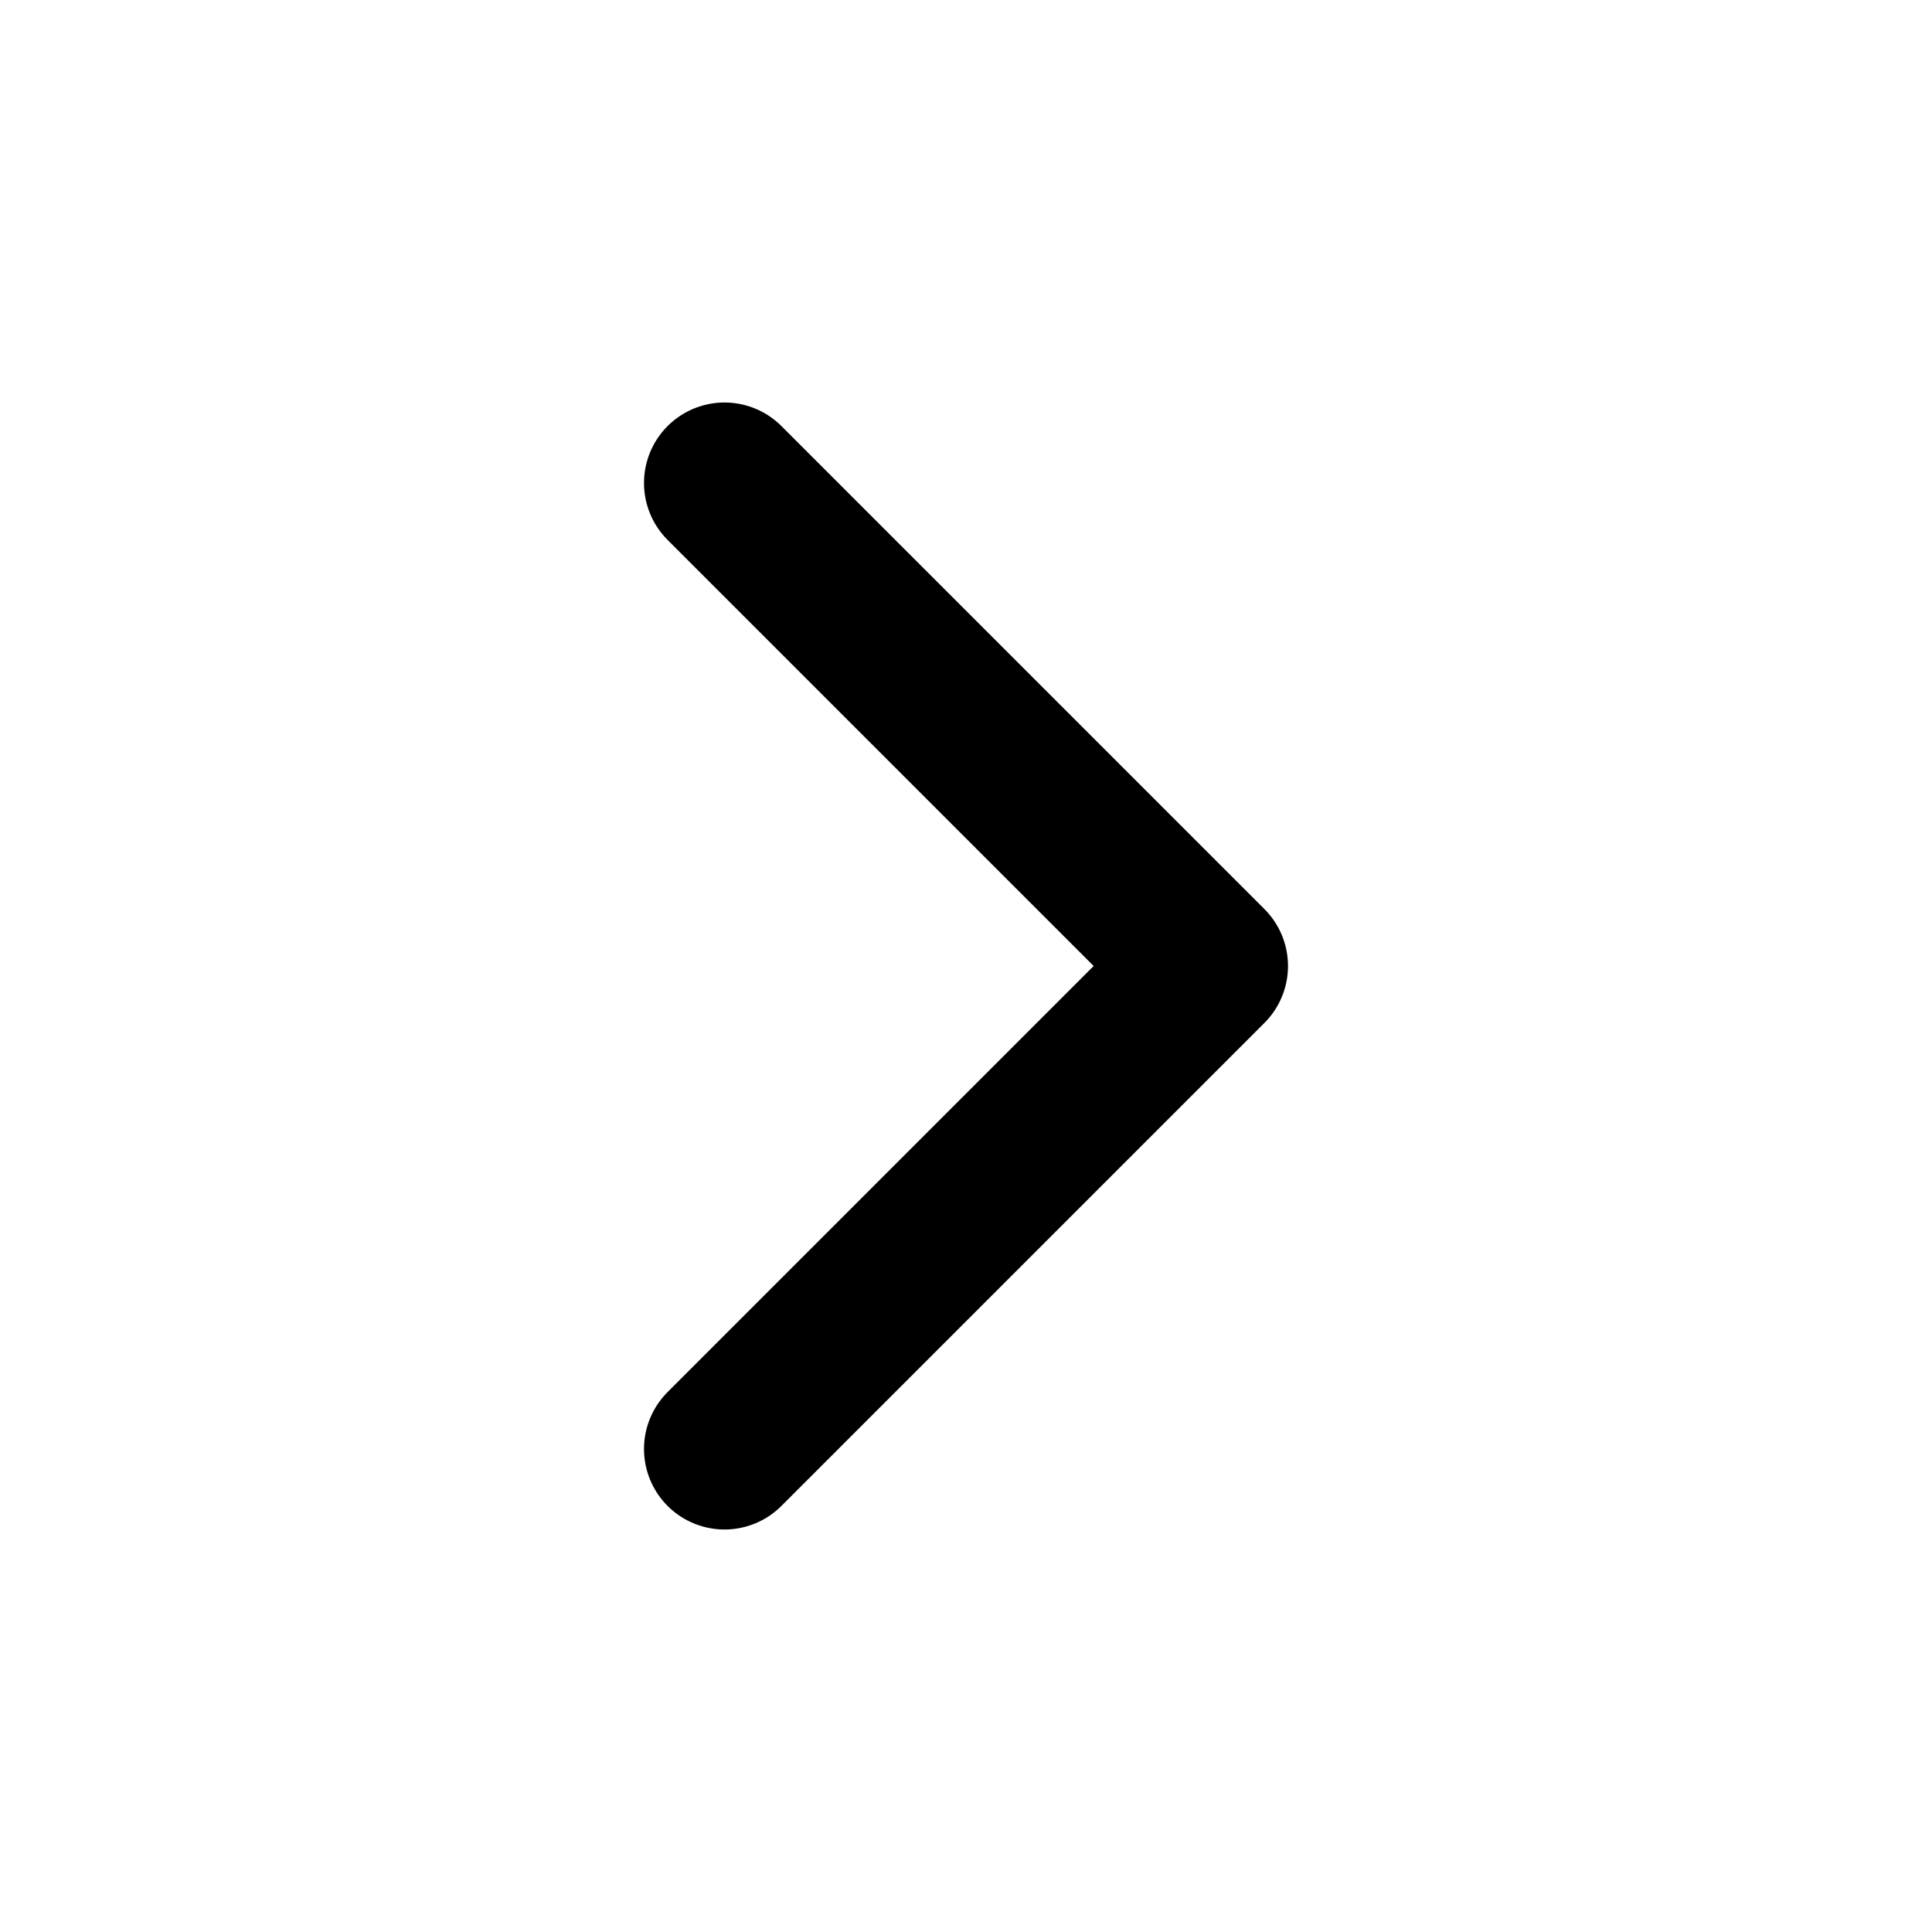
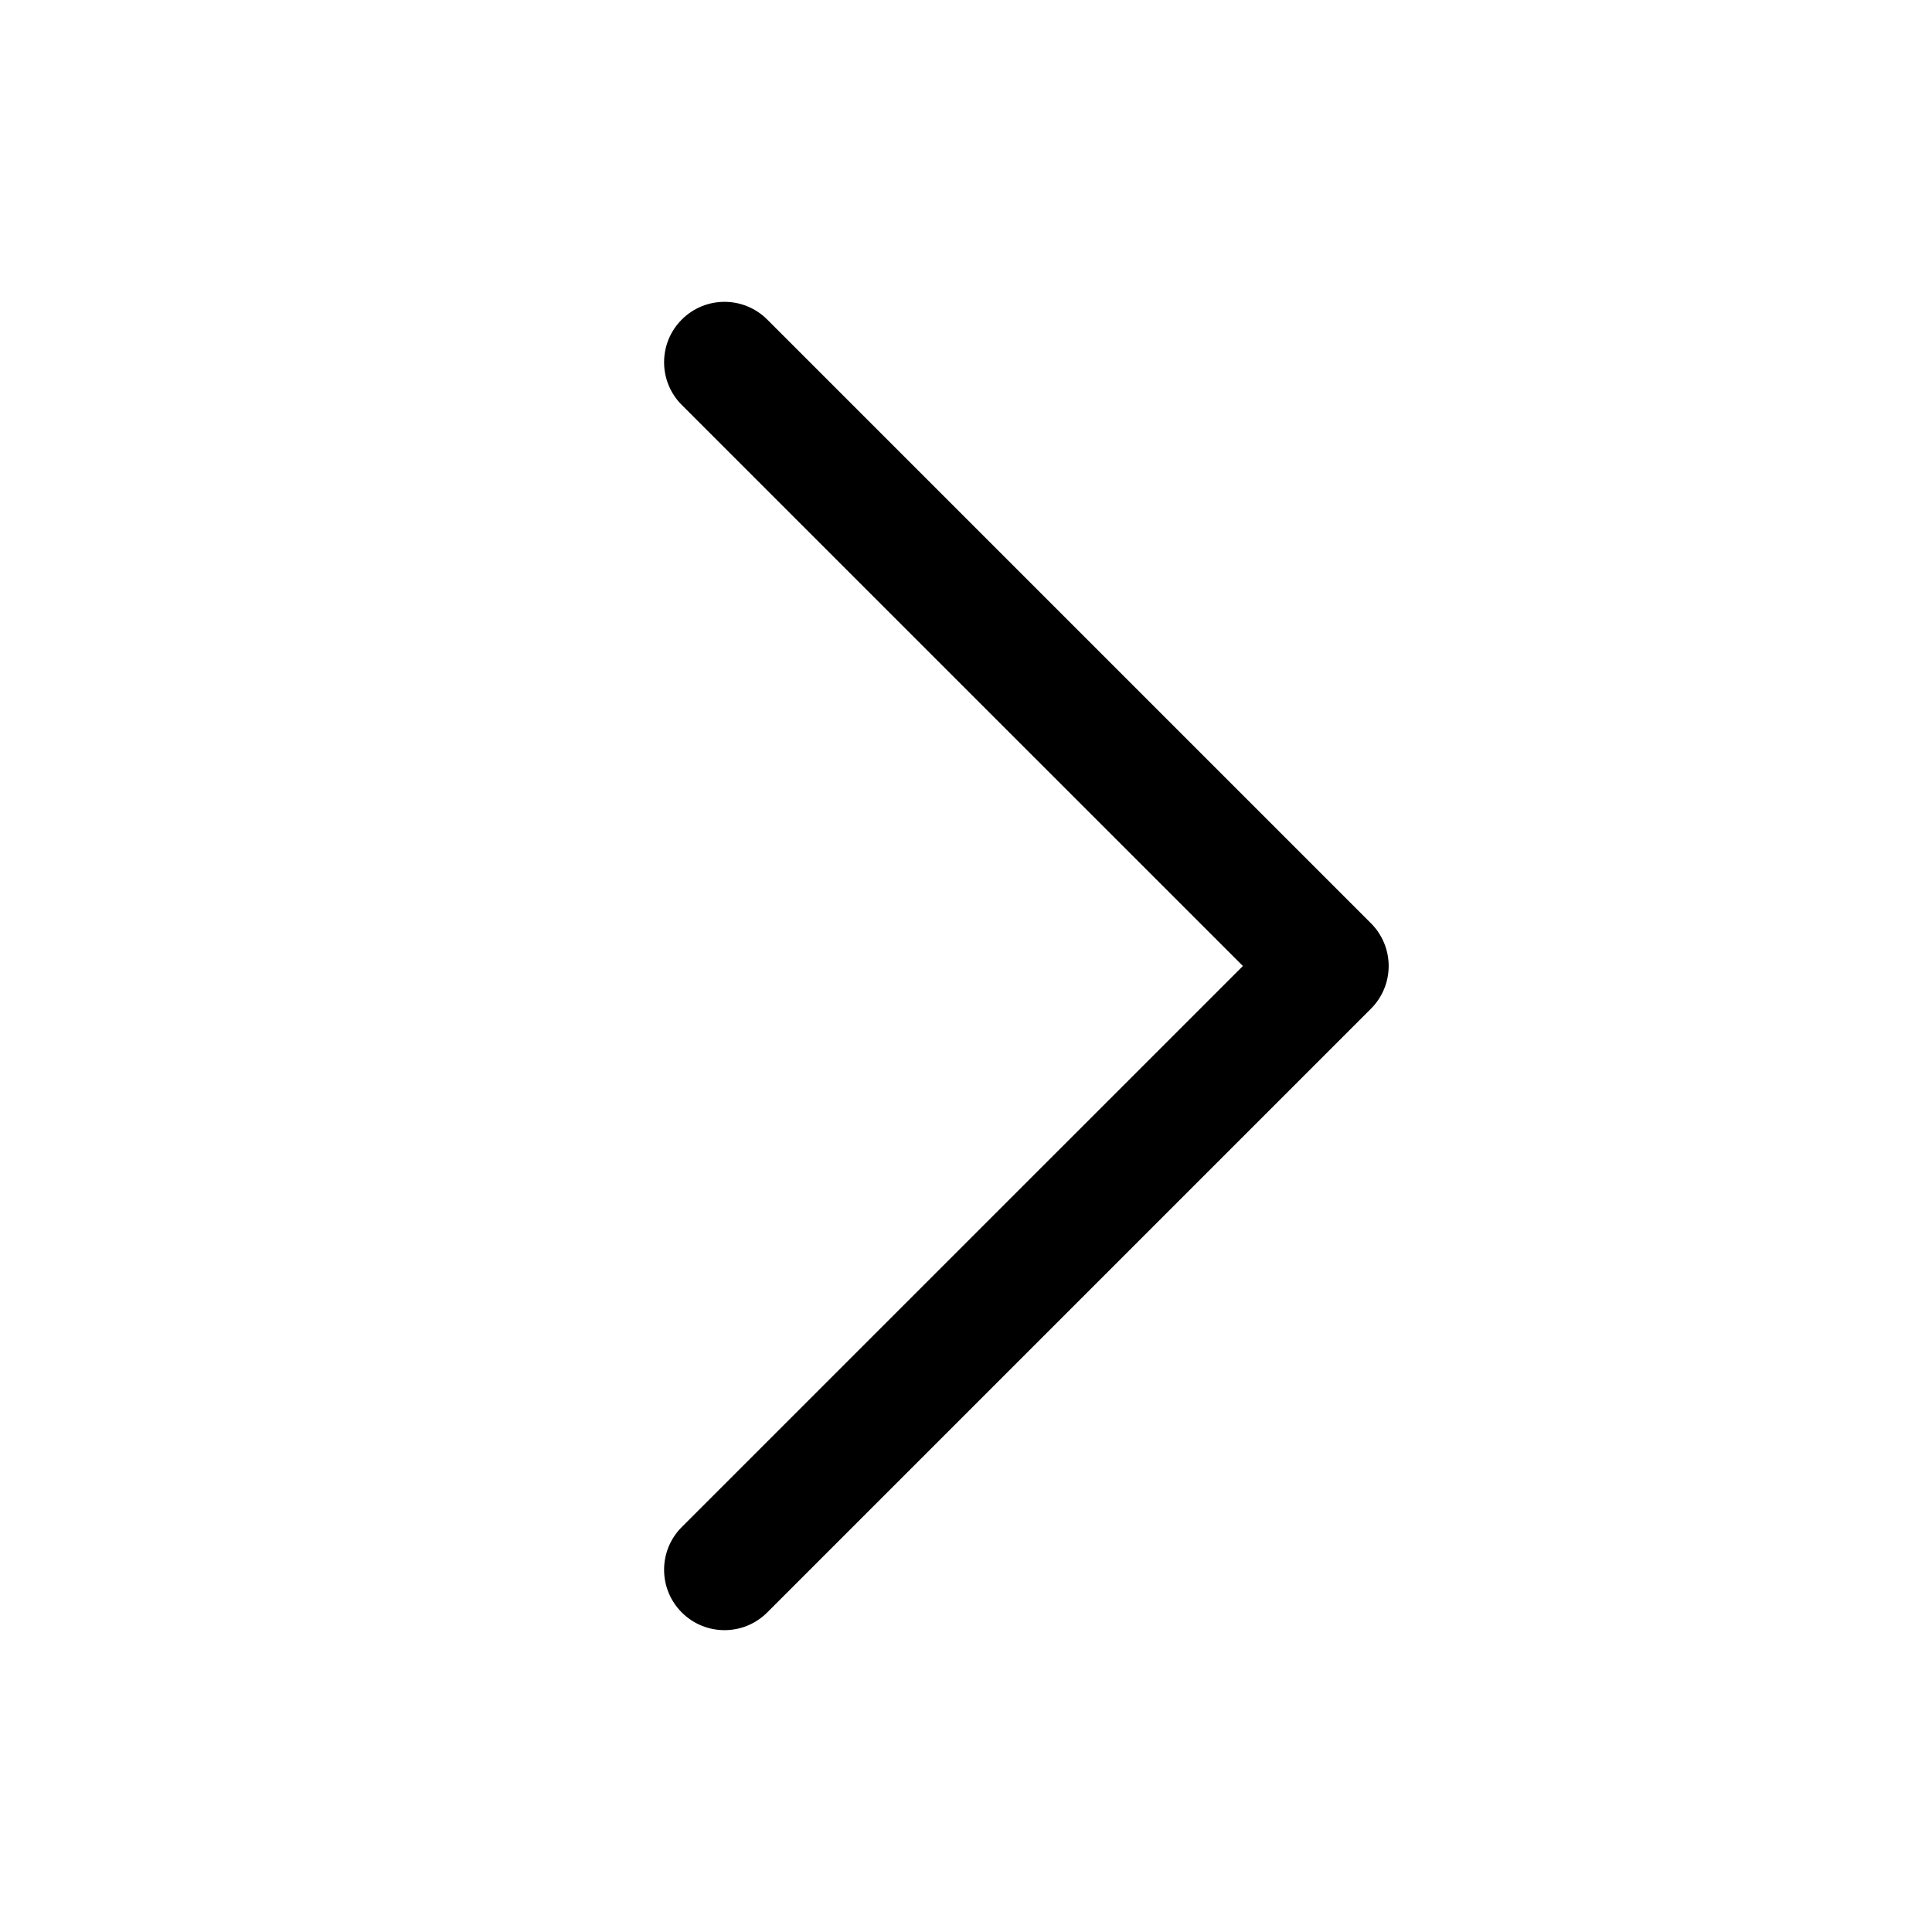
- <svg xmlns="http://www.w3.org/2000/svg" width="24" height="24" viewBox="0 0 24 24" fill="none" stroke="currentColor" stroke-width="2" stroke-linecap="round" stroke-linejoin="round" class="icon icon-tabler icons-tabler-outline icon-tabler-chevron-right">
-   <path stroke="none" d="M0 0h24v24H0z" fill="none" />
-   <path d="M9 6l6 6l-6 6" />
+ <svg xmlns="http://www.w3.org/2000/svg" width="24" height="24" aria-hidden="true" viewBox="0 0 256 256" fill="currentColor">
+   <path d="M181.66,133.66l-80,80a8,8,0,0,1-11.32-11.32L164.69,128,90.34,53.66a8,8,0,0,1,11.32-11.32l80,80A8,8,0,0,1,181.66,133.66Z" />
</svg>
